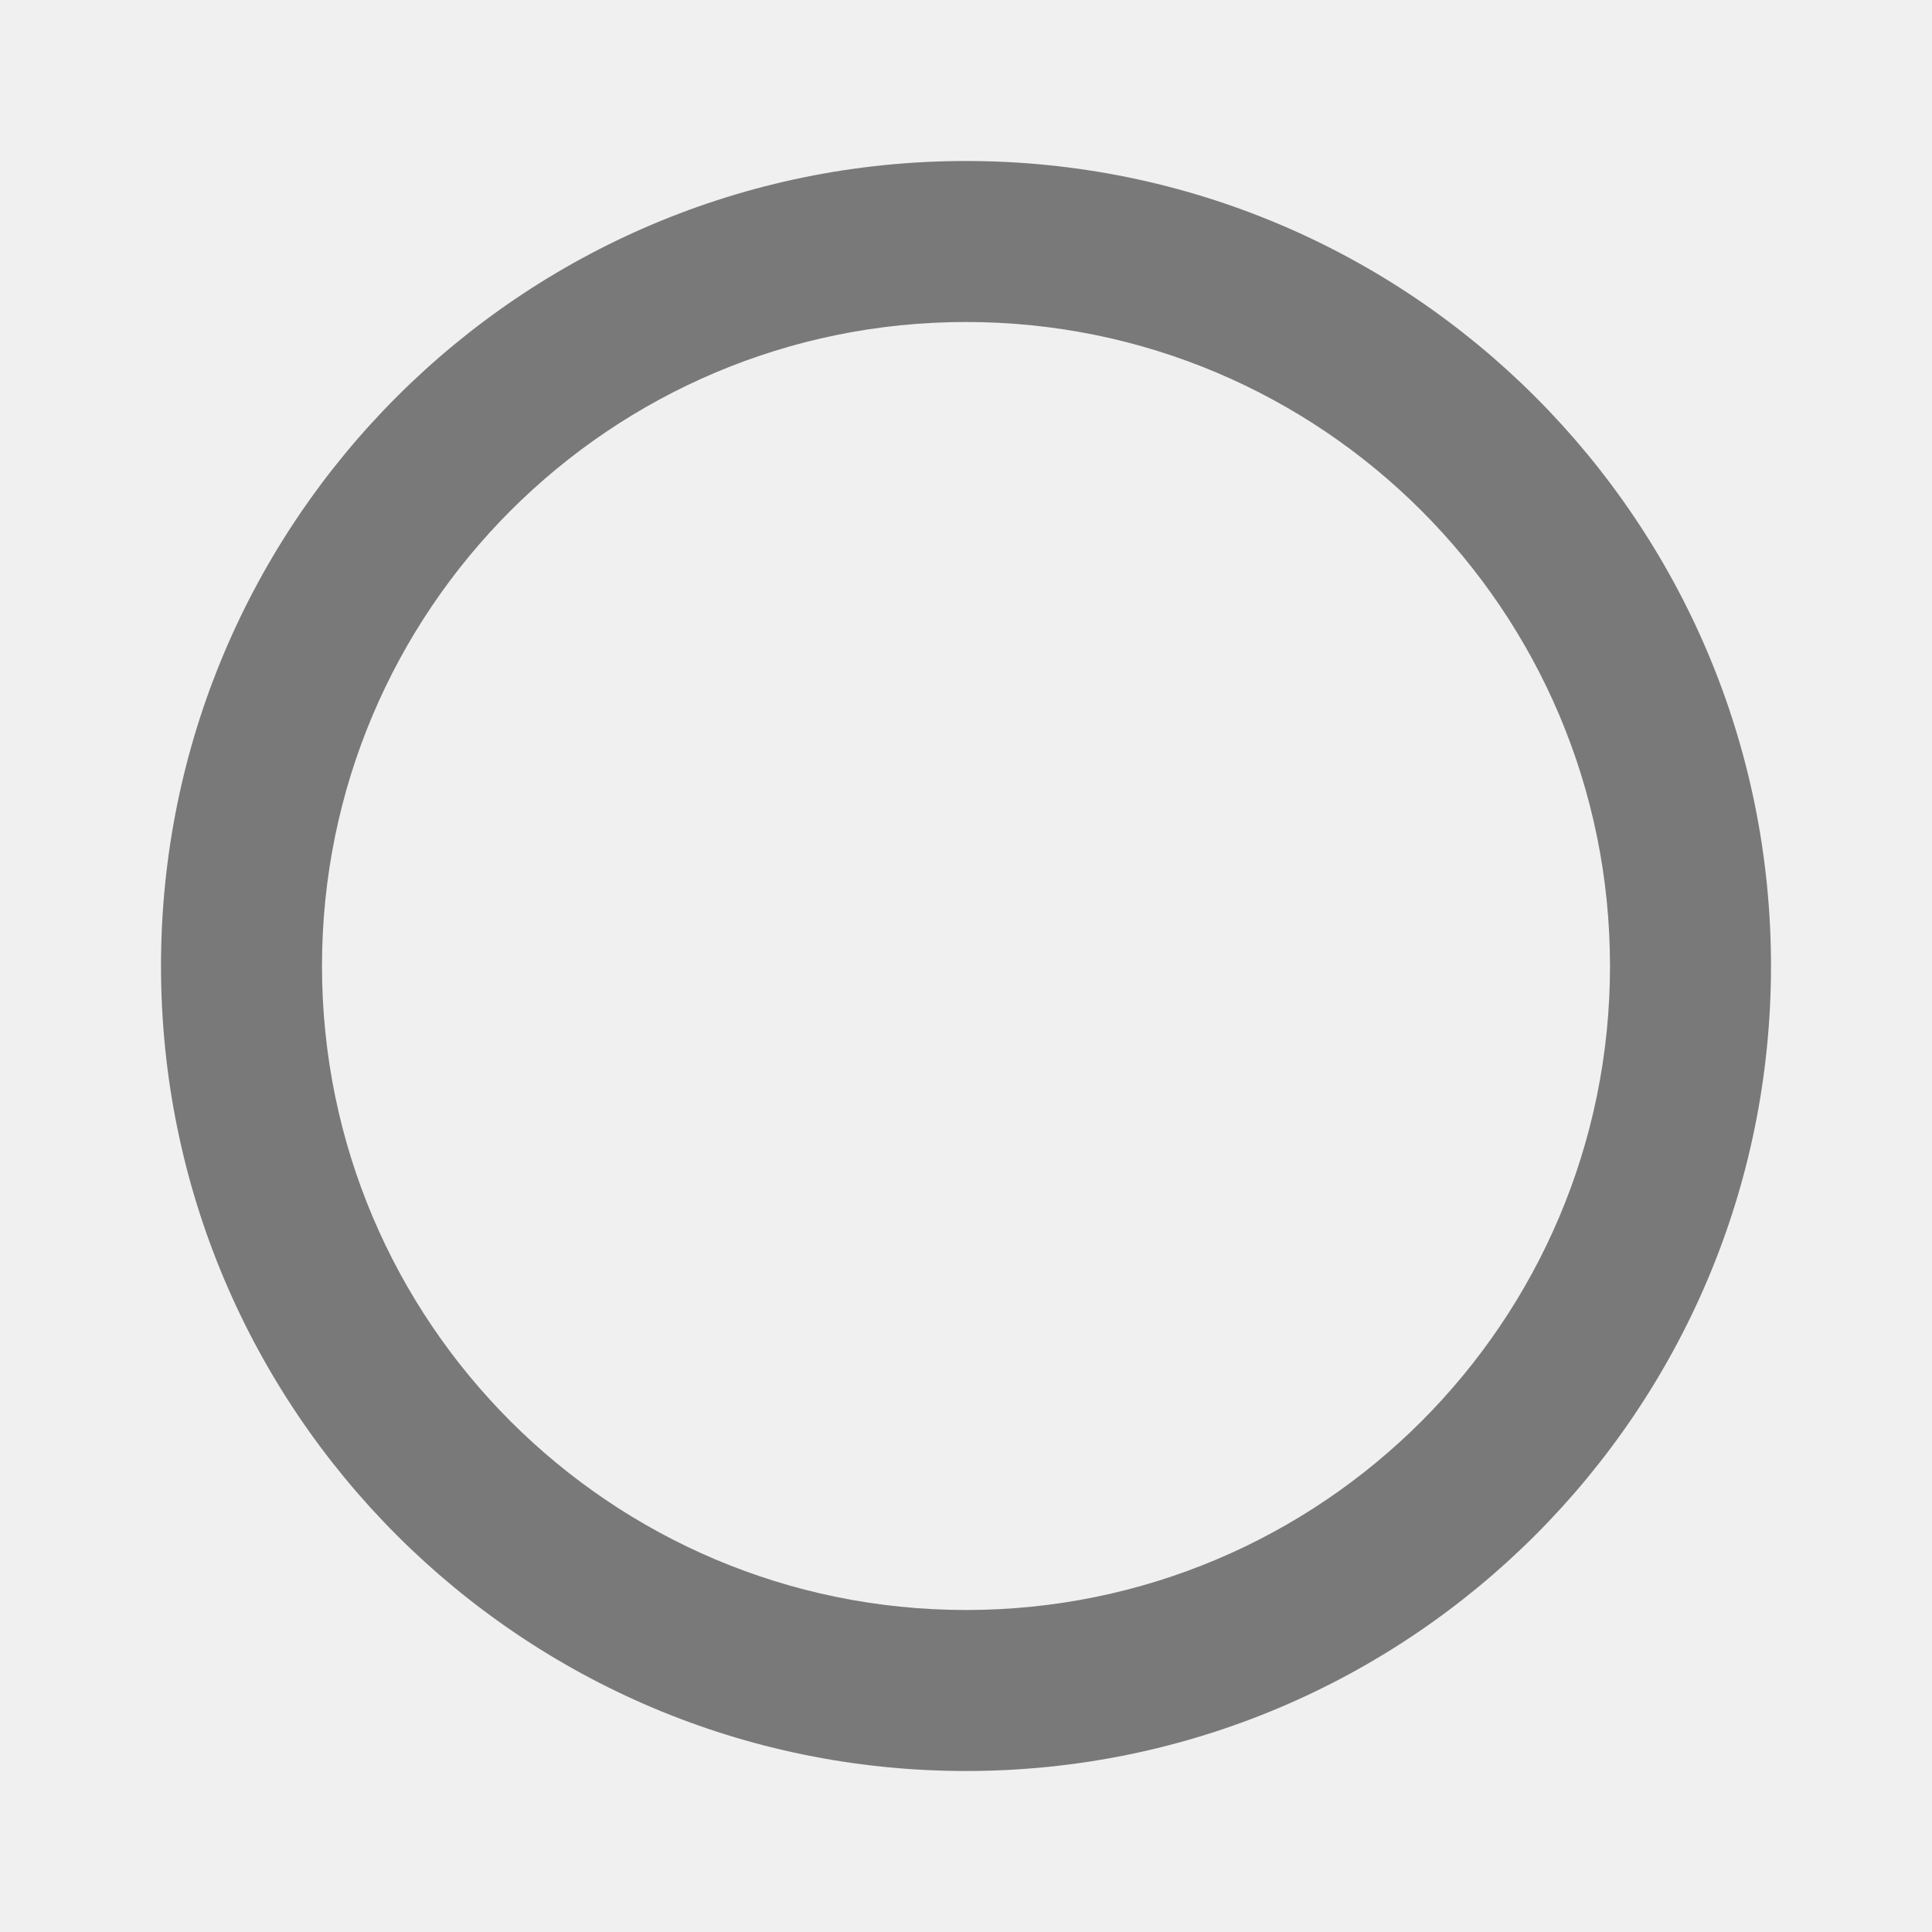
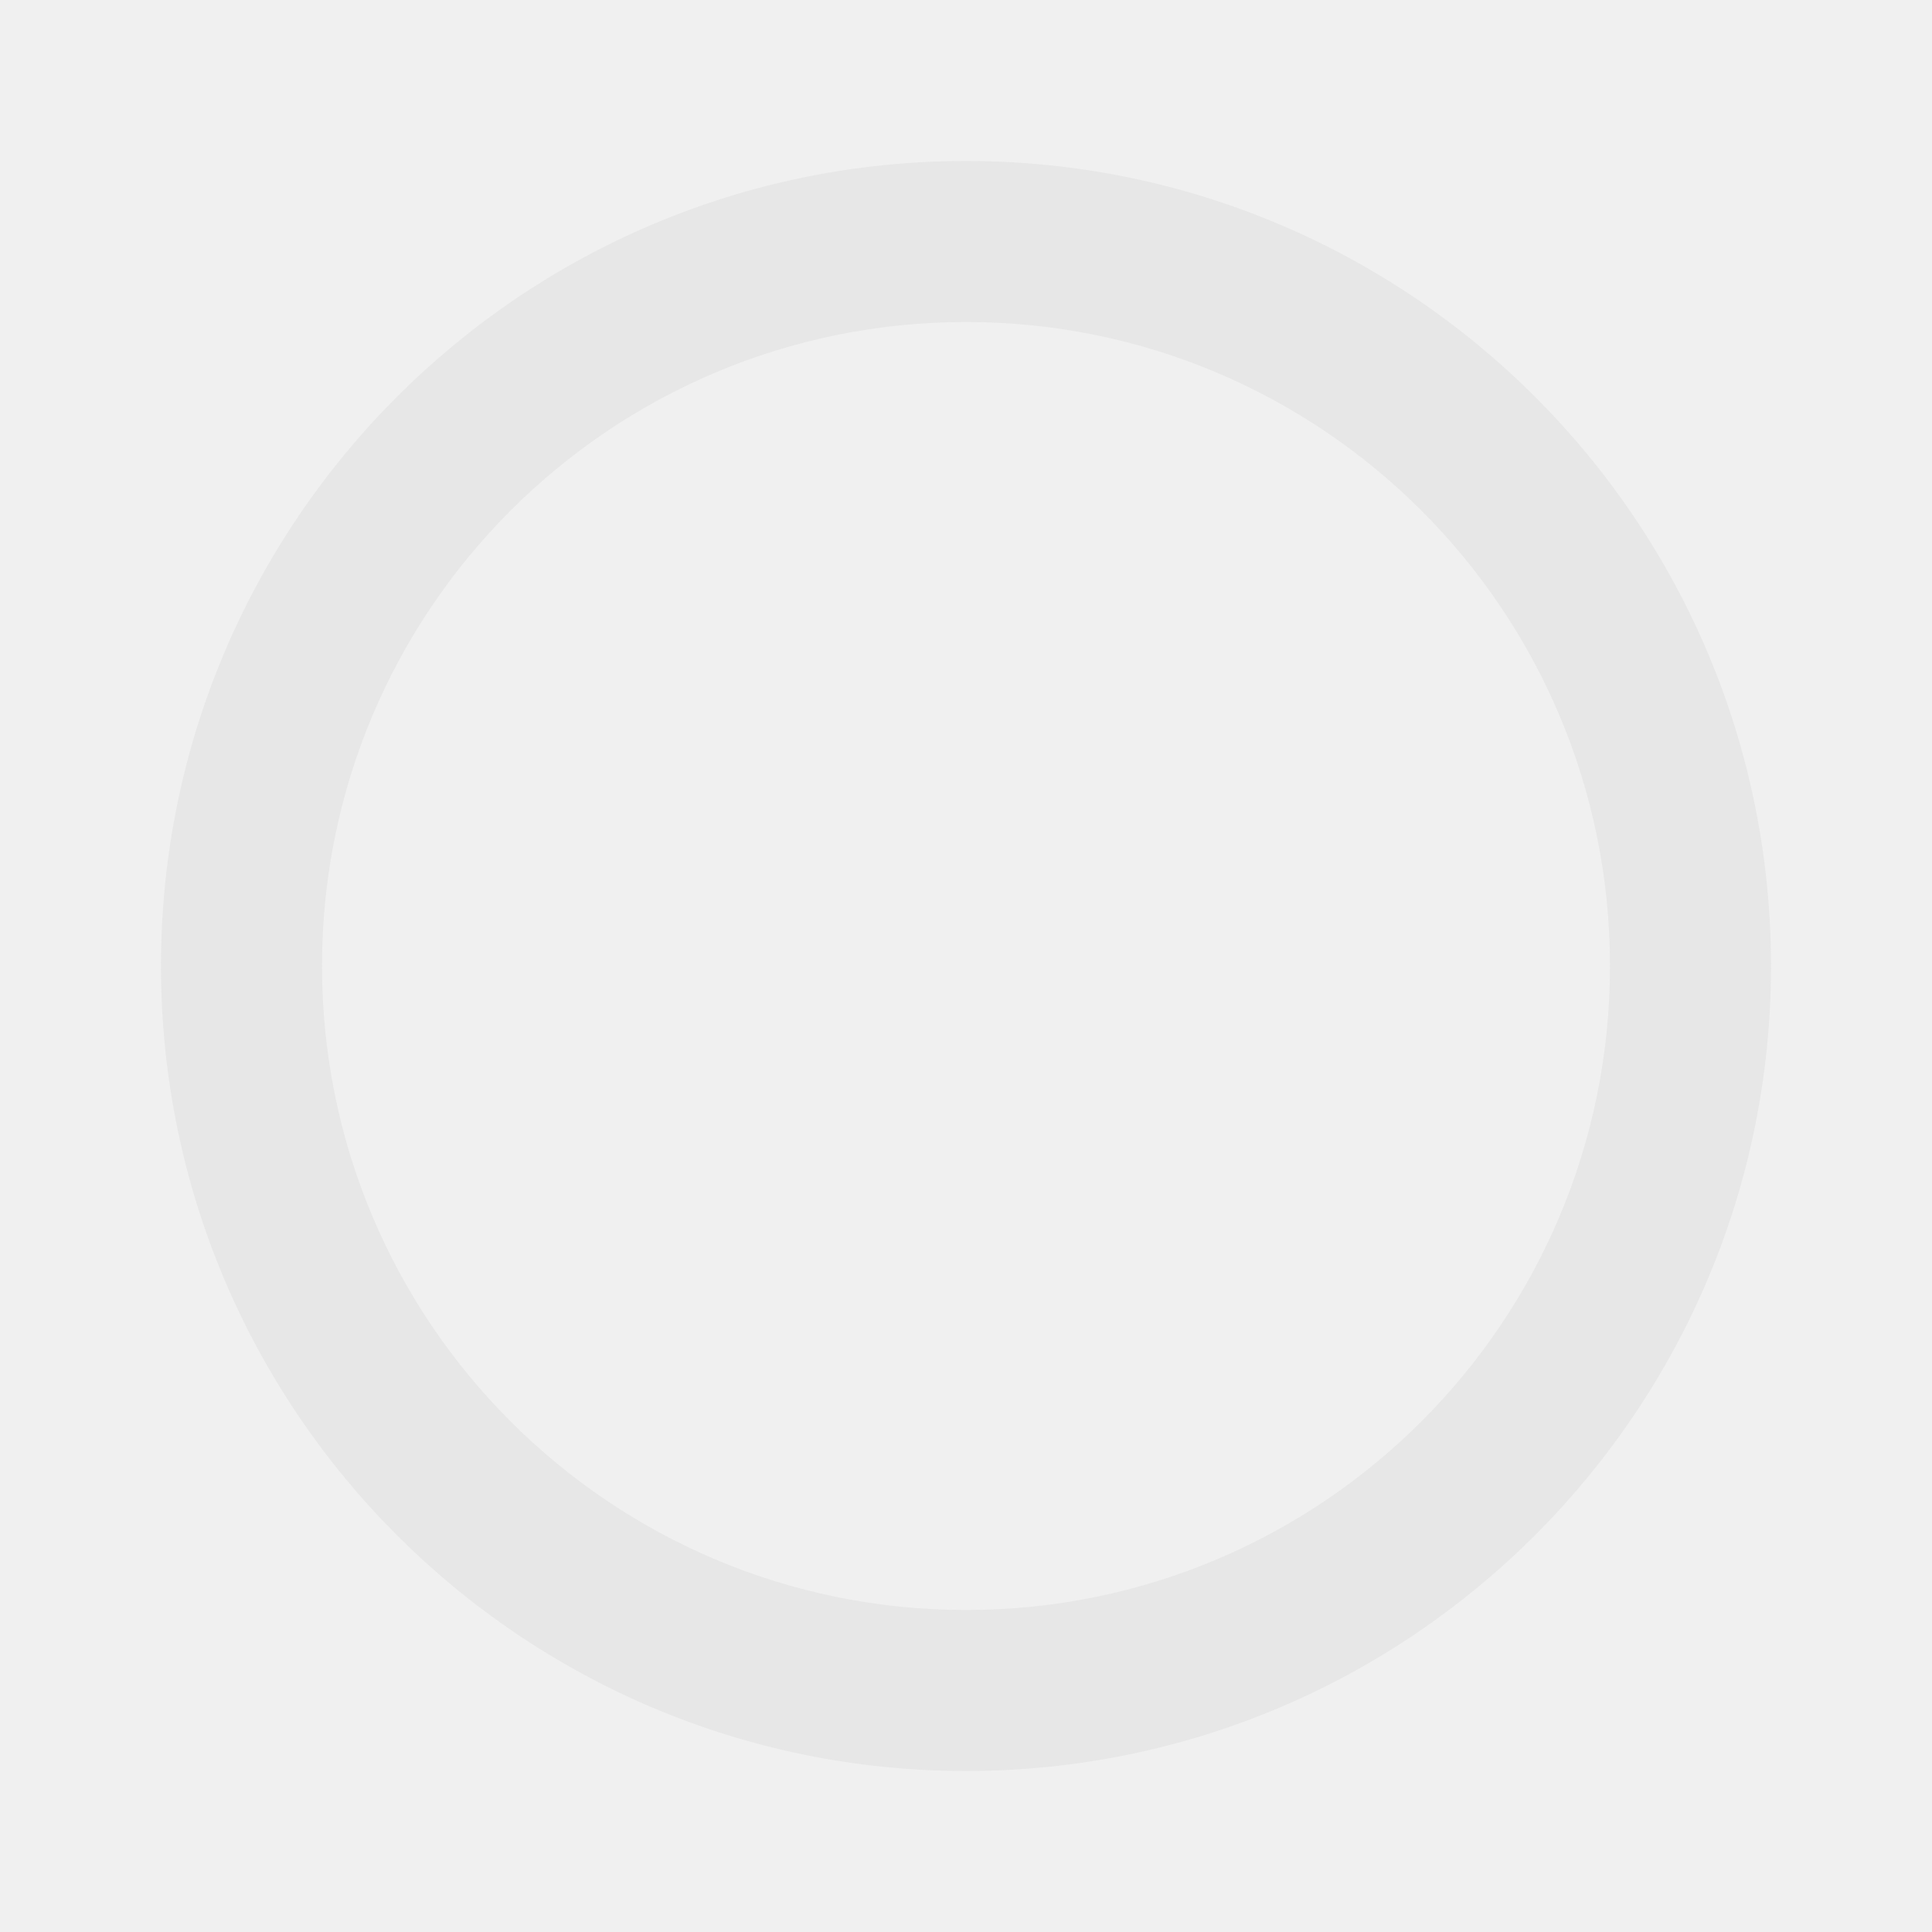
- <svg xmlns="http://www.w3.org/2000/svg" width="24" height="24" fill="#FFFFFF" opacity=".7" version="1.1" viewBox="0 0 24 24">
-   <path d="m12 2a10 10 0 0 0-10 10 10 10 0 0 0 10 10 10 10 0 0 0 10-10 10 10 0 0 0-10-10zm0 2a8 8 0 0 1 8 8 8 8 0 0 1-8 8 8 8 0 0 1-8-8 8 8 0 0 1 8-8z" fill="#000" opacity=".7" stroke-linecap="round" stroke-linejoin="round" stroke-width="2.667" />
+ <svg xmlns="http://www.w3.org/2000/svg" width="24" height="24" fill="#000000" opacity=".54" version="1.1" viewBox="0 0 24 24">
+   <path d="m12 2c-5.52 0-10 4.48-10 10s4.48 10 10 10 10-4.48 10-10-4.48-10-10-10zm0 18c-4.42 0-8-3.58-8-8s3.58-8 8-8 8 3.58 8 8-3.58 8-8 8z" fill="#dfdfdf" />
</svg>
